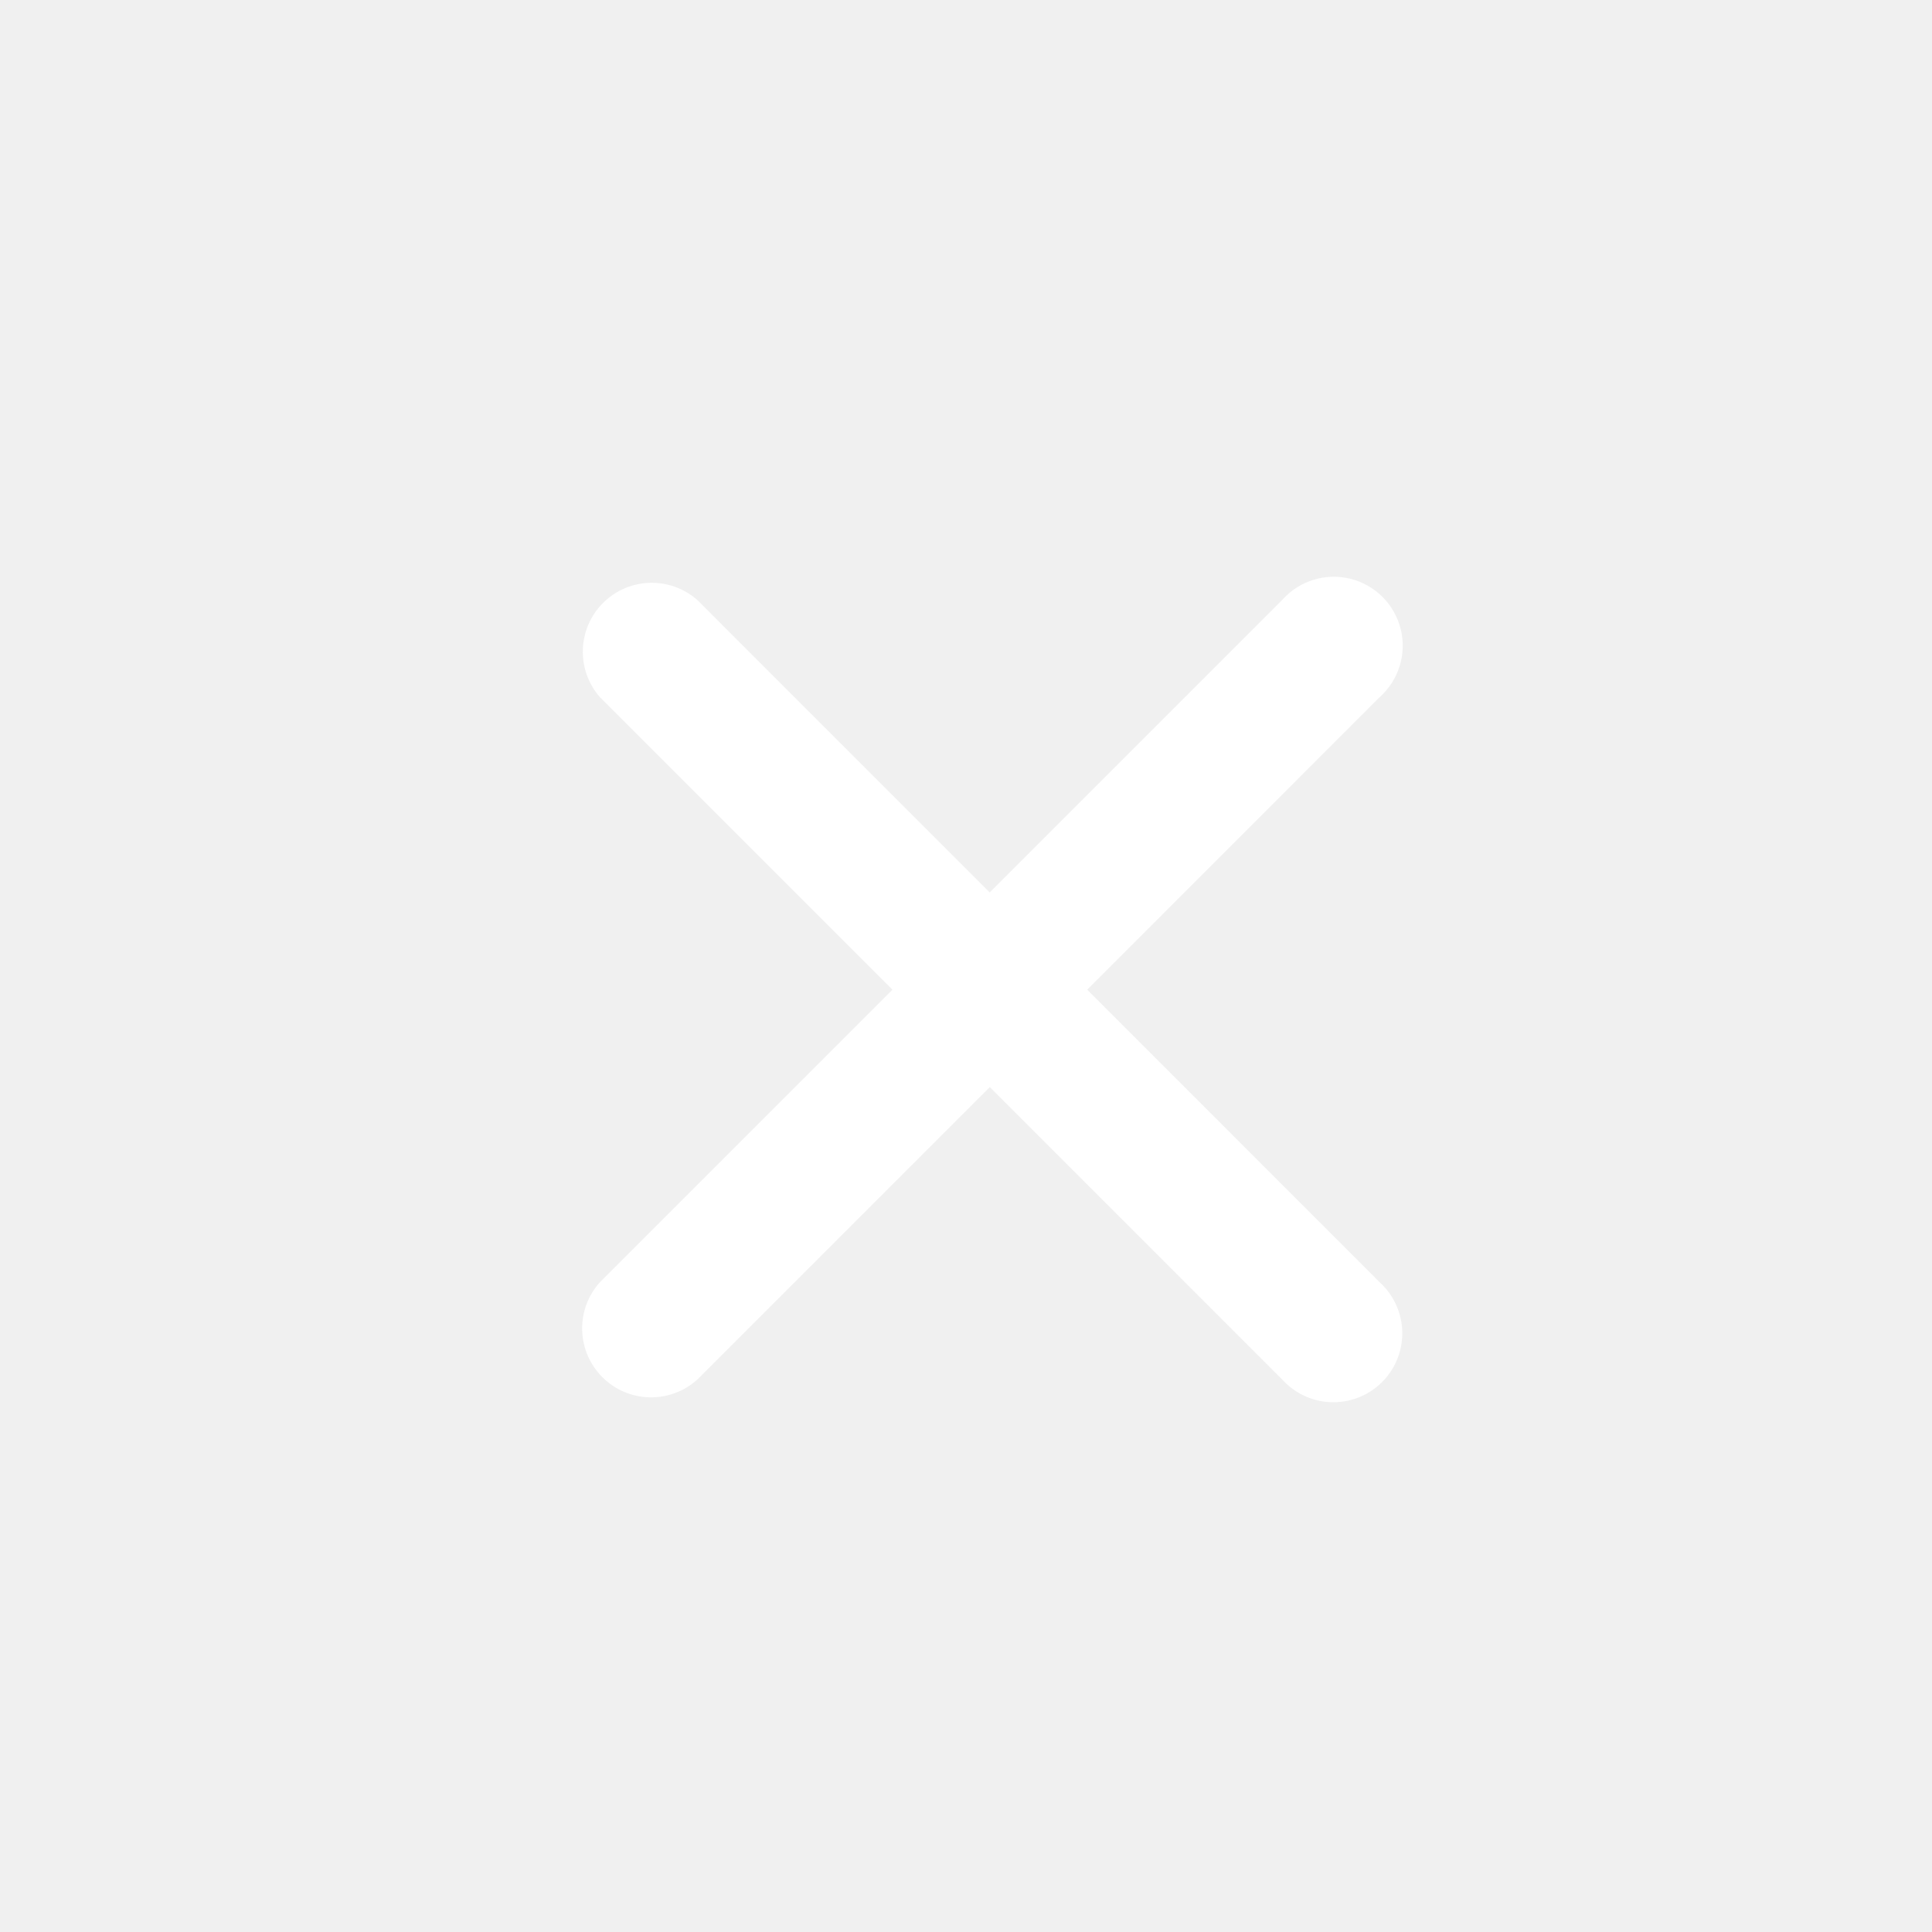
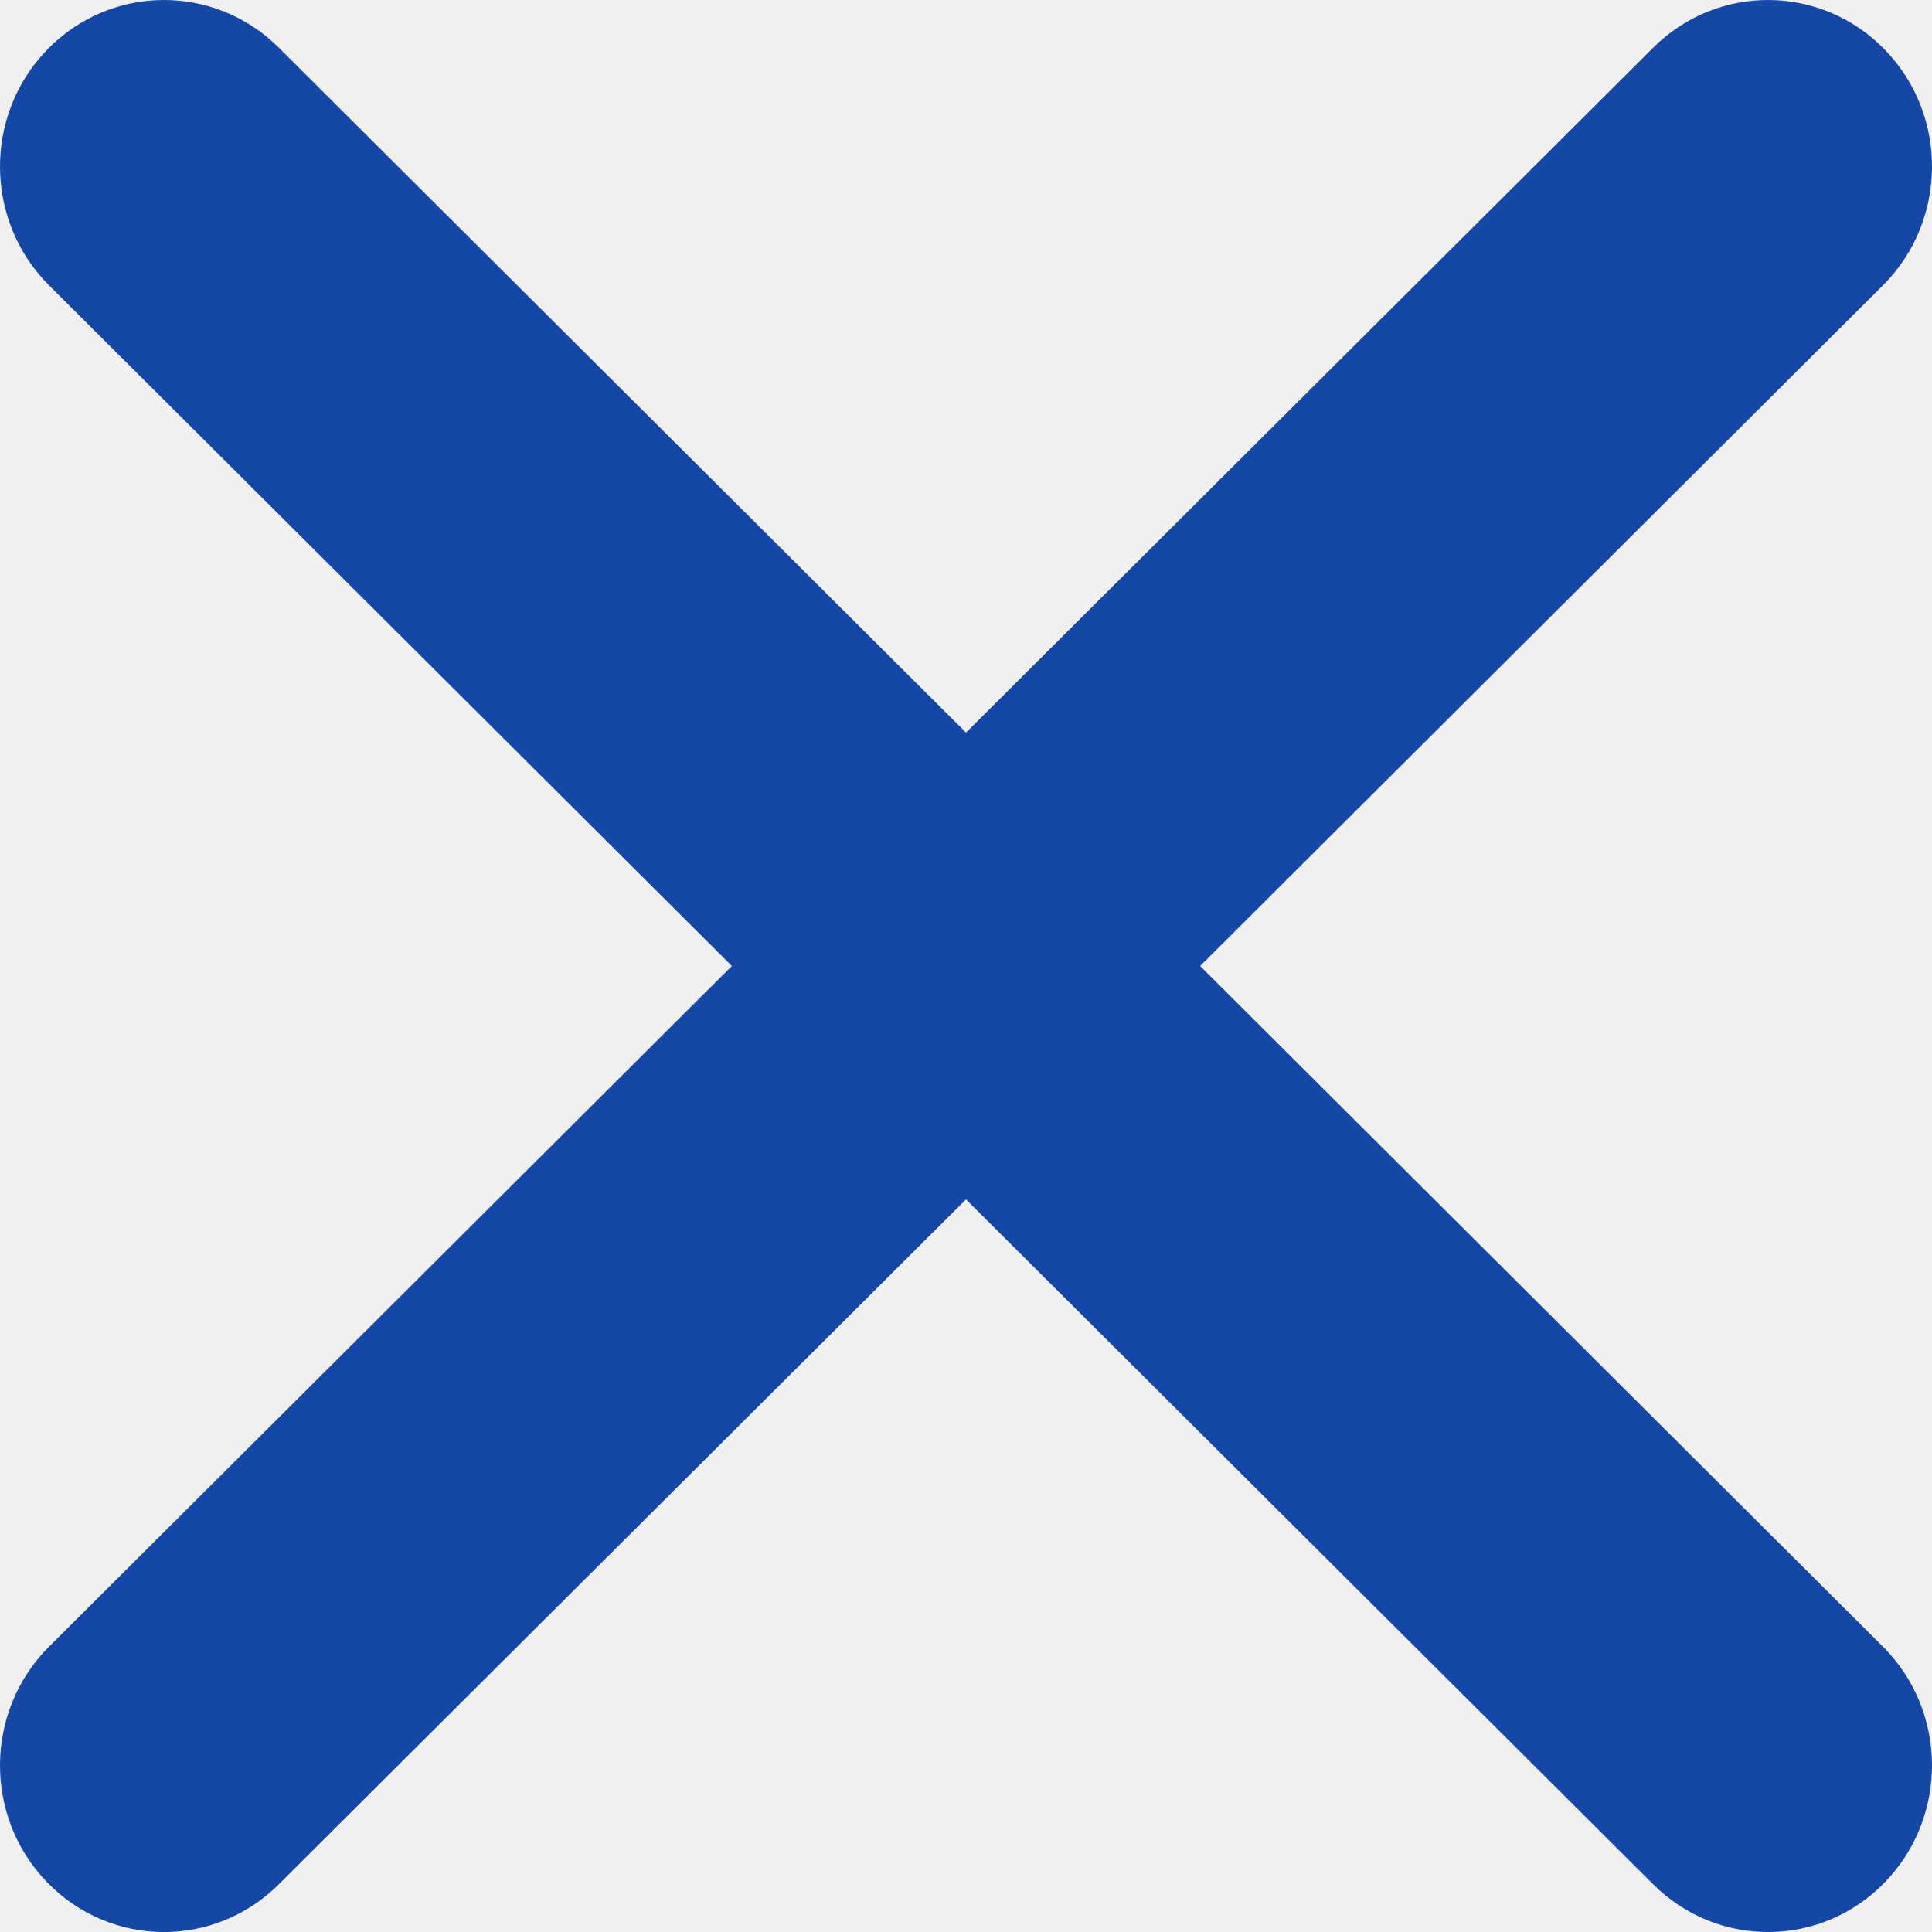
- <svg xmlns="http://www.w3.org/2000/svg" width="37.917" height="37.917" viewBox="0 0 37.917 37.917">
-   <defs>
-     <style>.a{fill:#fff;fill-rule:evenodd;}.b{fill:none;}</style>
-   </defs>
-   <g transform="translate(11.375 11.375)">
-     <path class="a" d="M9.962,8.048,15.7,2.309A1.353,1.353,0,1,0,13.789.4l-5.74,5.74L2.31.4A1.353,1.353,0,0,0,.4,2.309l5.74,5.739L.4,13.788A1.353,1.353,0,0,0,2.31,15.7l5.74-5.74,5.74,5.74A1.353,1.353,0,1,0,15.7,13.788Z" transform="translate(0 0)" />
-   </g>
-   <circle class="b" cx="18.959" cy="18.959" r="18.959" transform="translate(0)" />
+ <svg xmlns="http://www.w3.org/2000/svg" width="16" height="16" viewBox="0 0 16 16" fill="none">
+   <path d="M15.593 2.364C16.128 1.831 16.137 0.957 15.611 0.413C15.086 -0.13 14.226 -0.139 13.691 0.395L8 6.067L2.309 0.395C1.774 -0.139 0.914 -0.13 0.389 0.413C-0.137 0.957 -0.128 1.831 0.407 2.364L6.061 8L0.407 13.636C-0.128 14.169 -0.137 15.043 0.389 15.587C0.914 16.131 1.774 16.139 2.309 15.605L8 9.933L13.691 15.605C14.226 16.139 15.086 16.131 15.611 15.587C16.137 15.043 16.128 14.169 15.593 13.636L9.939 8L15.593 2.364Z" fill="#1447A6" />
</svg>
